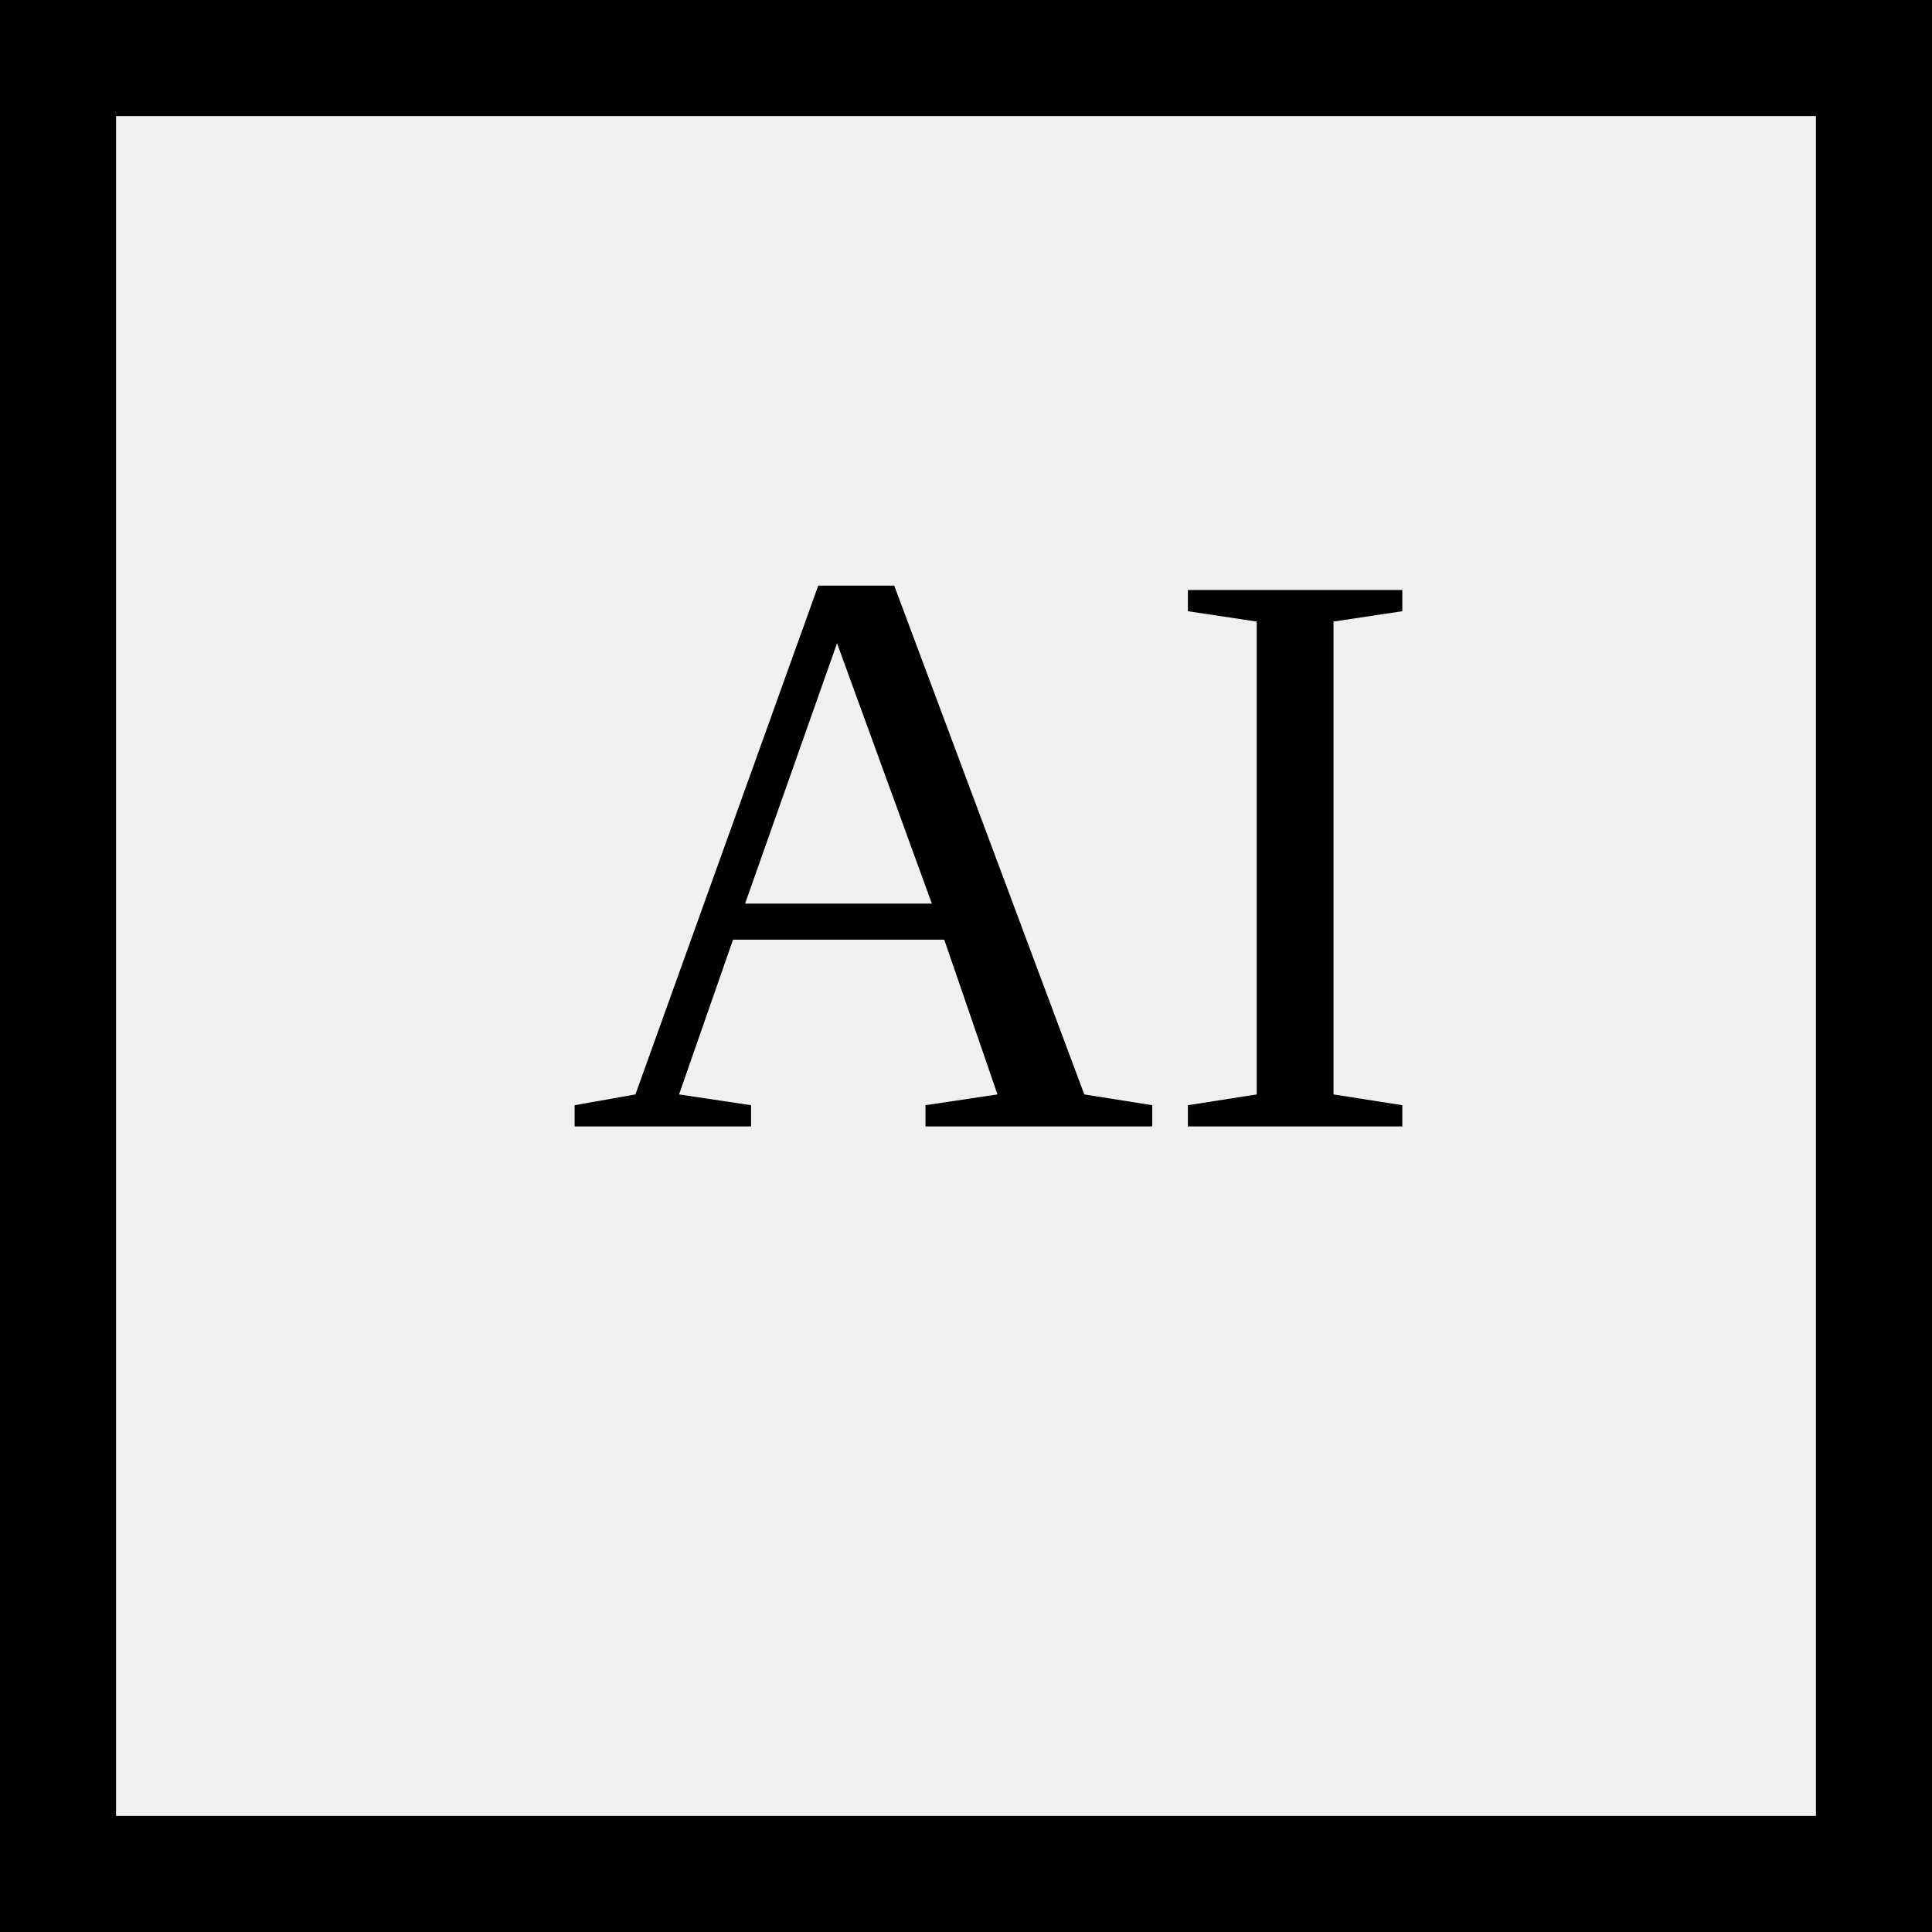
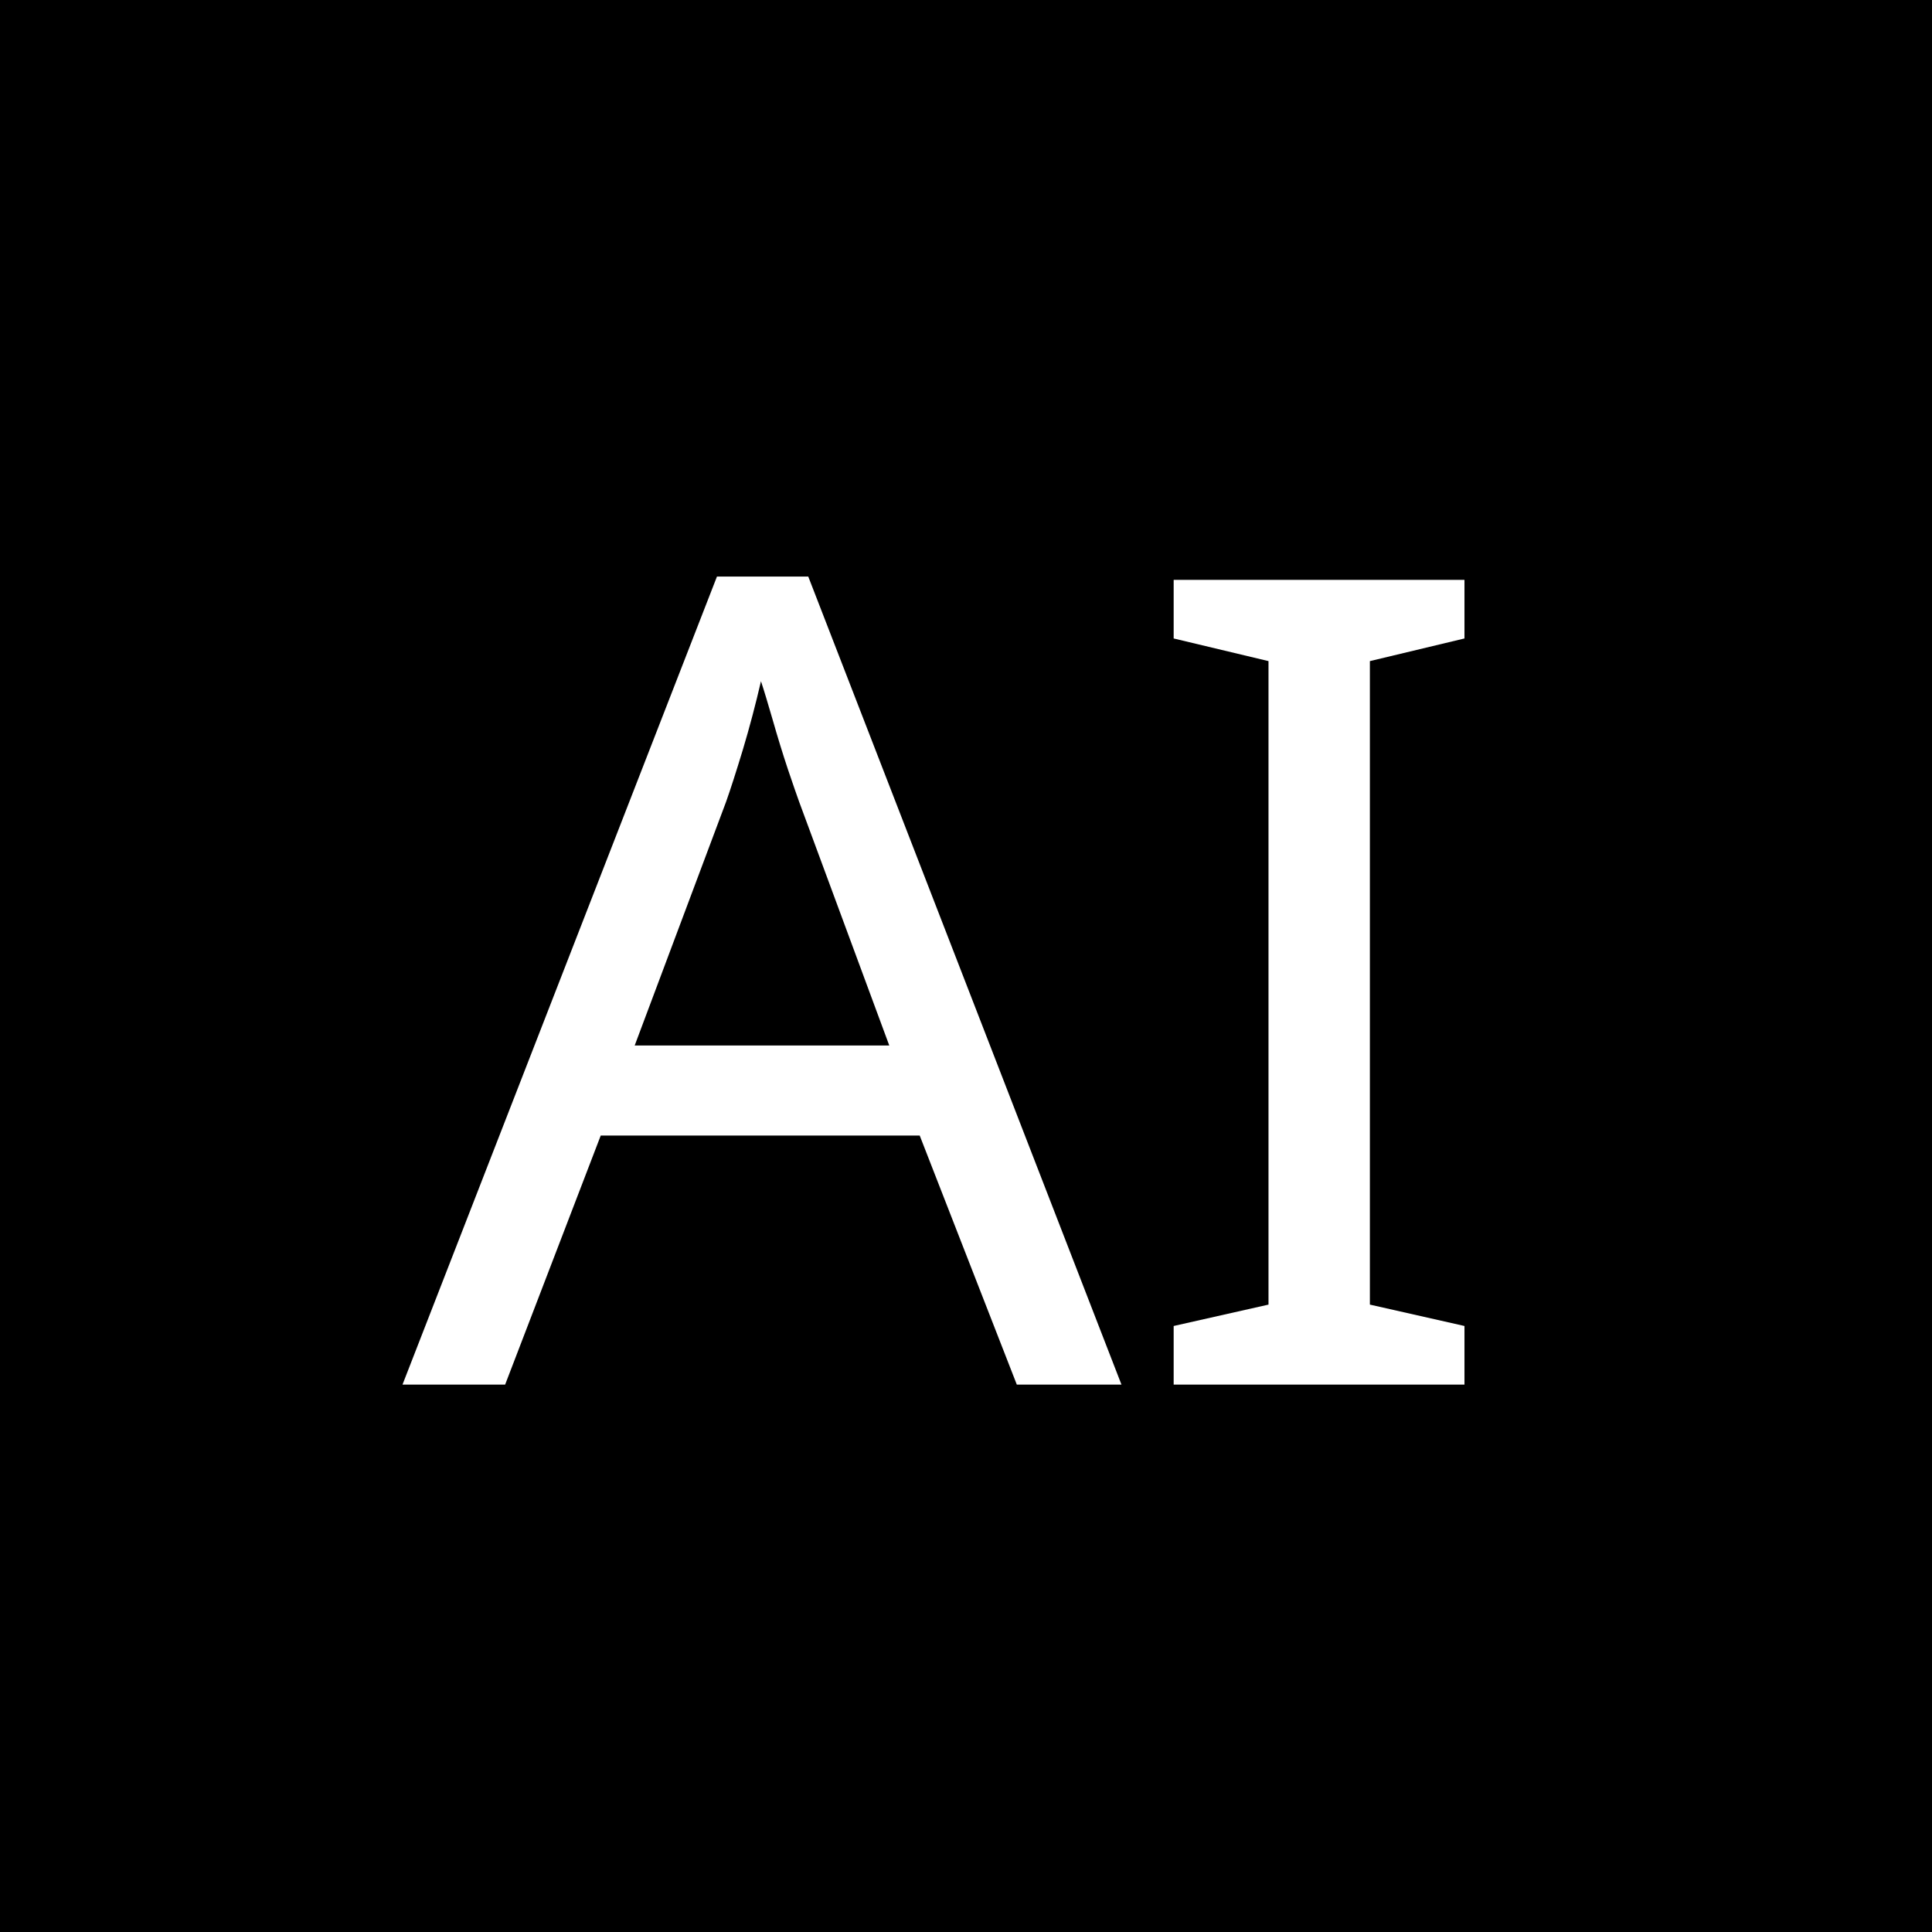
- <svg xmlns="http://www.w3.org/2000/svg" width="283px" height="283px" viewBox="0 0 283 283" version="1.1">
+ <svg xmlns="http://www.w3.org/2000/svg" width="120px" height="120px" viewBox="0 0 120 120" version="1.1">
  <defs />
-   <g id="Page-1" stroke="none" stroke-width="1" fill="none" fill-rule="evenodd">
-     <g id="Logo" transform="translate(-46, -83)">
-       <g id="Group" transform="translate(46, 83)">
-         <rect id="Rectangle" stroke="#000000" stroke-width="17" x="8.5" y="8.5" width="266" height="266" />
-         <text id="AI" font-family=".SFNSDisplay, .SF NS Display" font-size="120" font-weight="normal" fill="#000000">
-           <tspan x="83" y="165">AI</tspan>
-         </text>
-       </g>
+   <g id="Logo" stroke="none" stroke-width="1" fill="none" fill-rule="evenodd">
+     <g id="Group">
+       <rect id="Rectangle" fill="#000000" x="0" y="0" width="120" height="120" />
+       <text id="AI" font-family="PlayfairDisplay-Regular, Playfair Display" font-size="70" font-weight="normal" letter-spacing="1" fill="#FFFFFF">
+         <tspan x="25" y="86">A</tspan>
+         <tspan x="70.1" y="86">I</tspan>
+       </text>
    </g>
  </g>
</svg>
